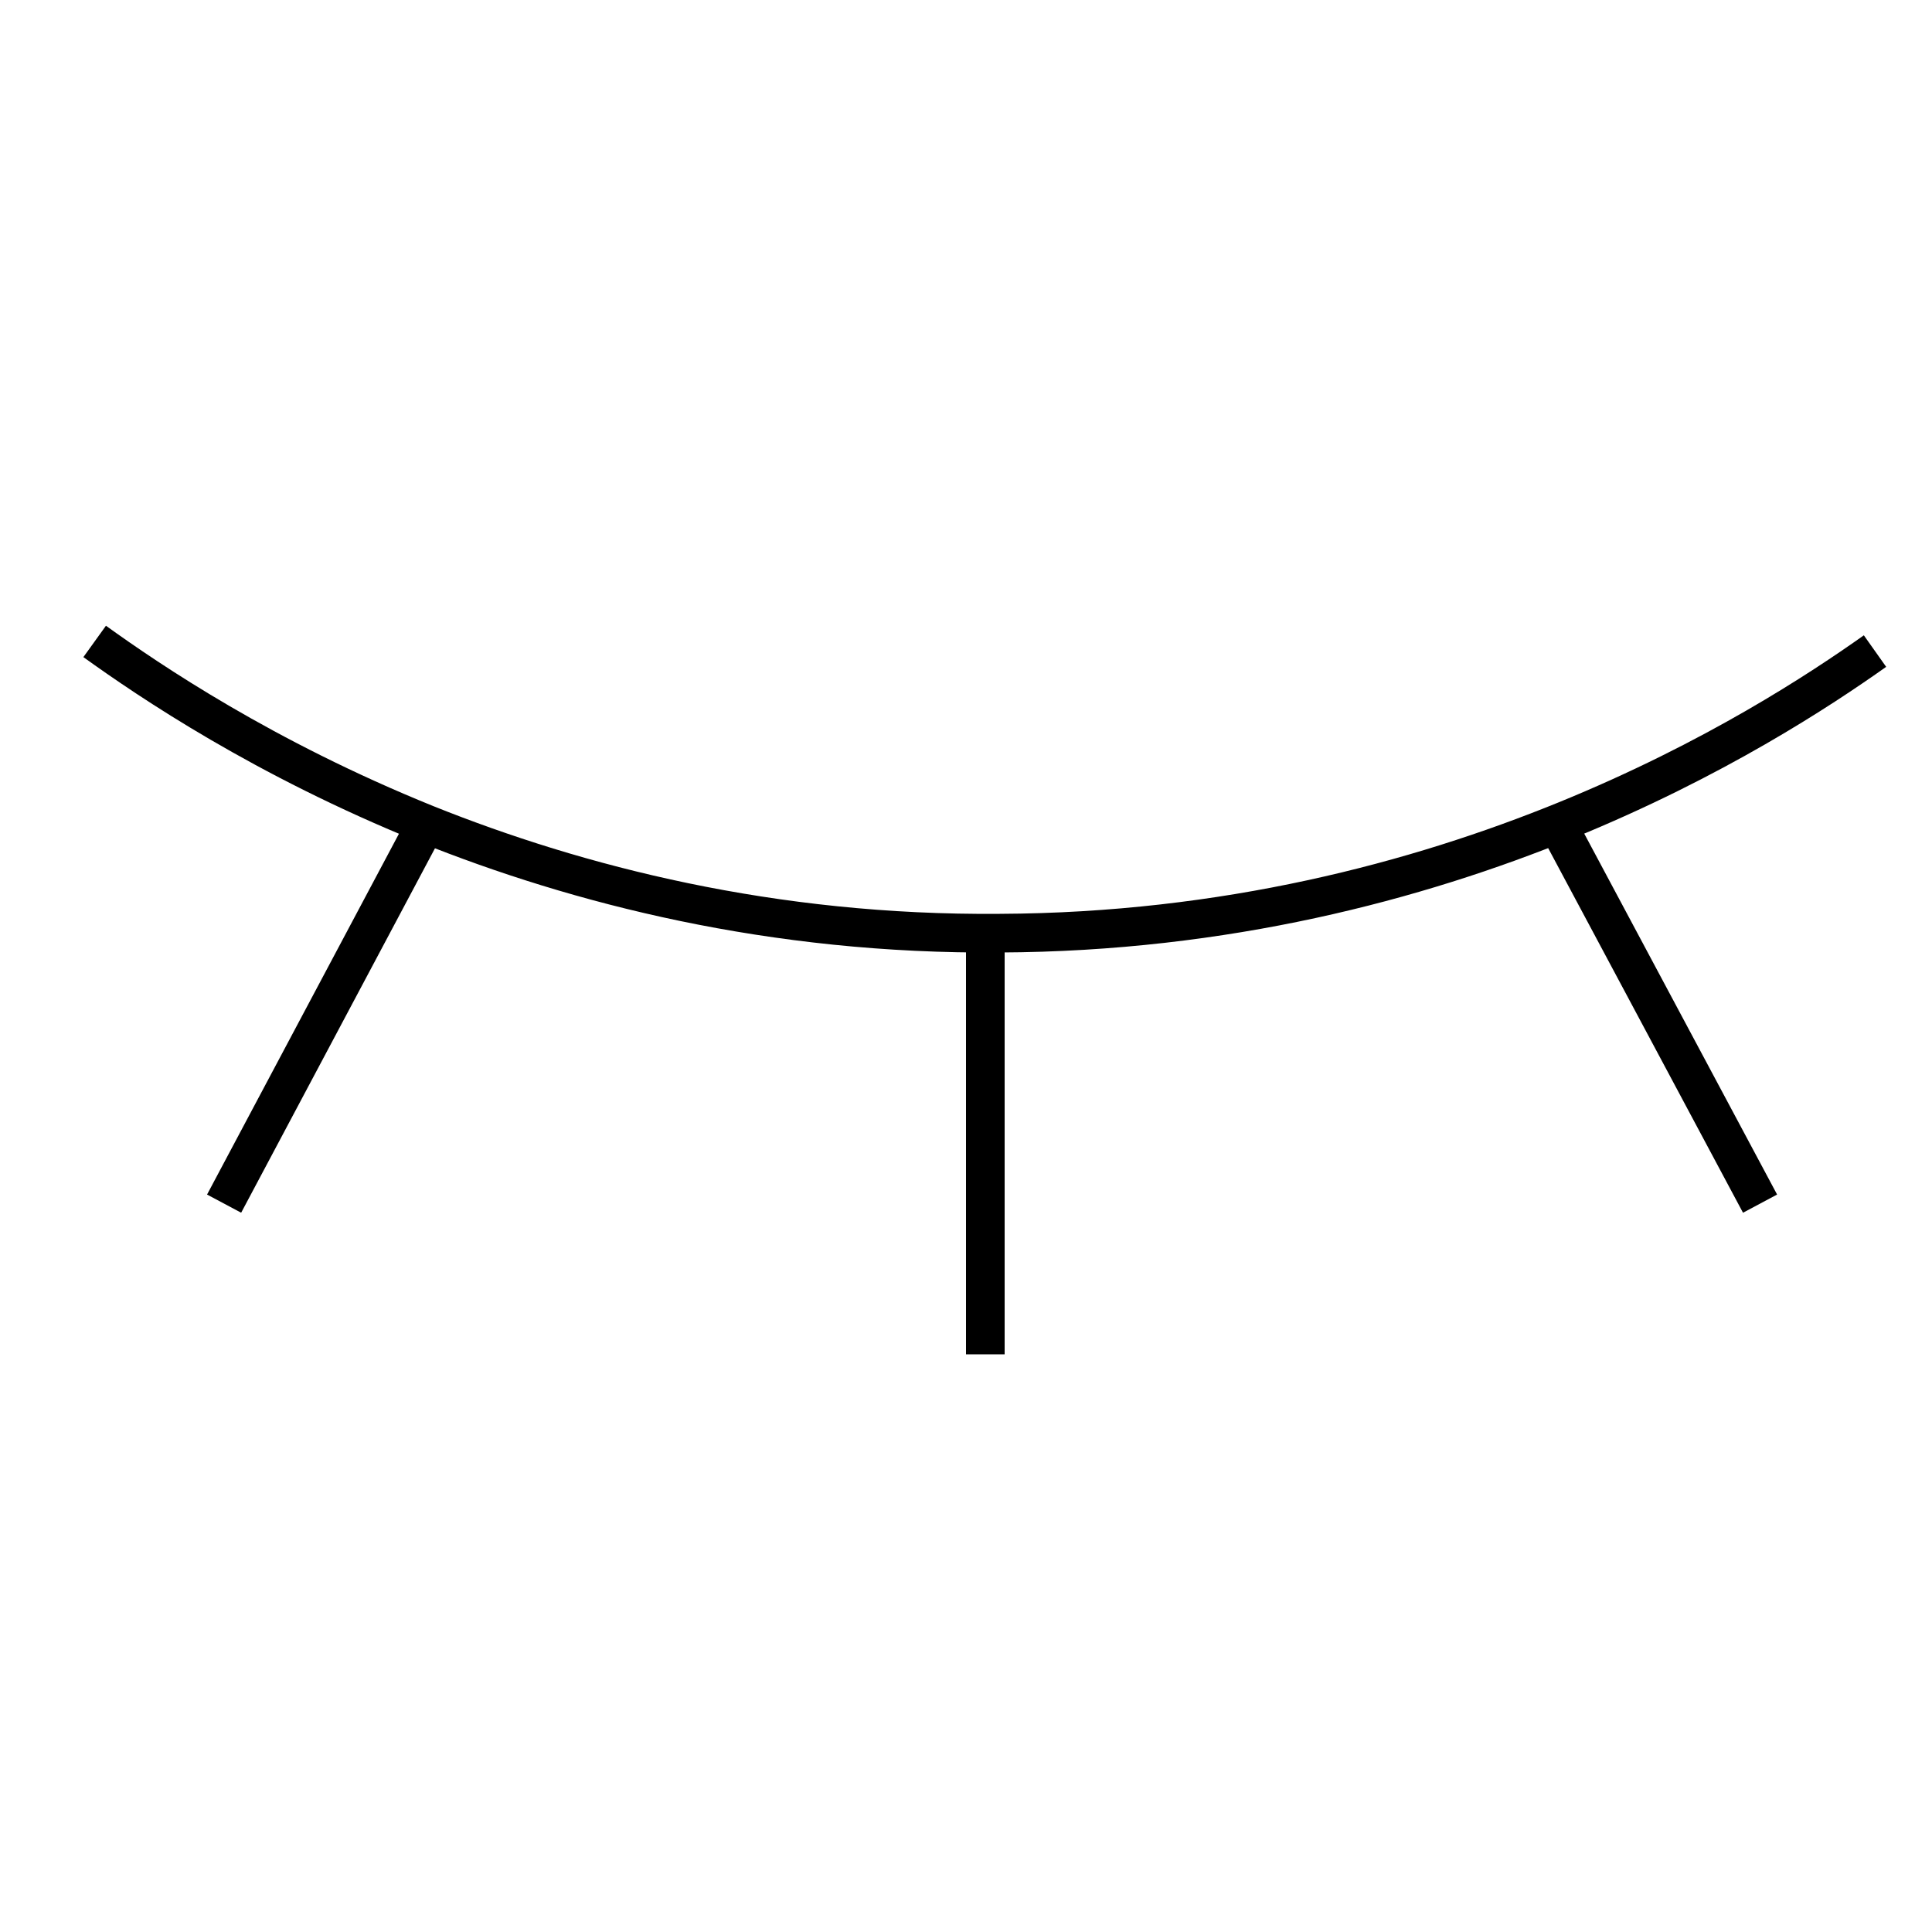
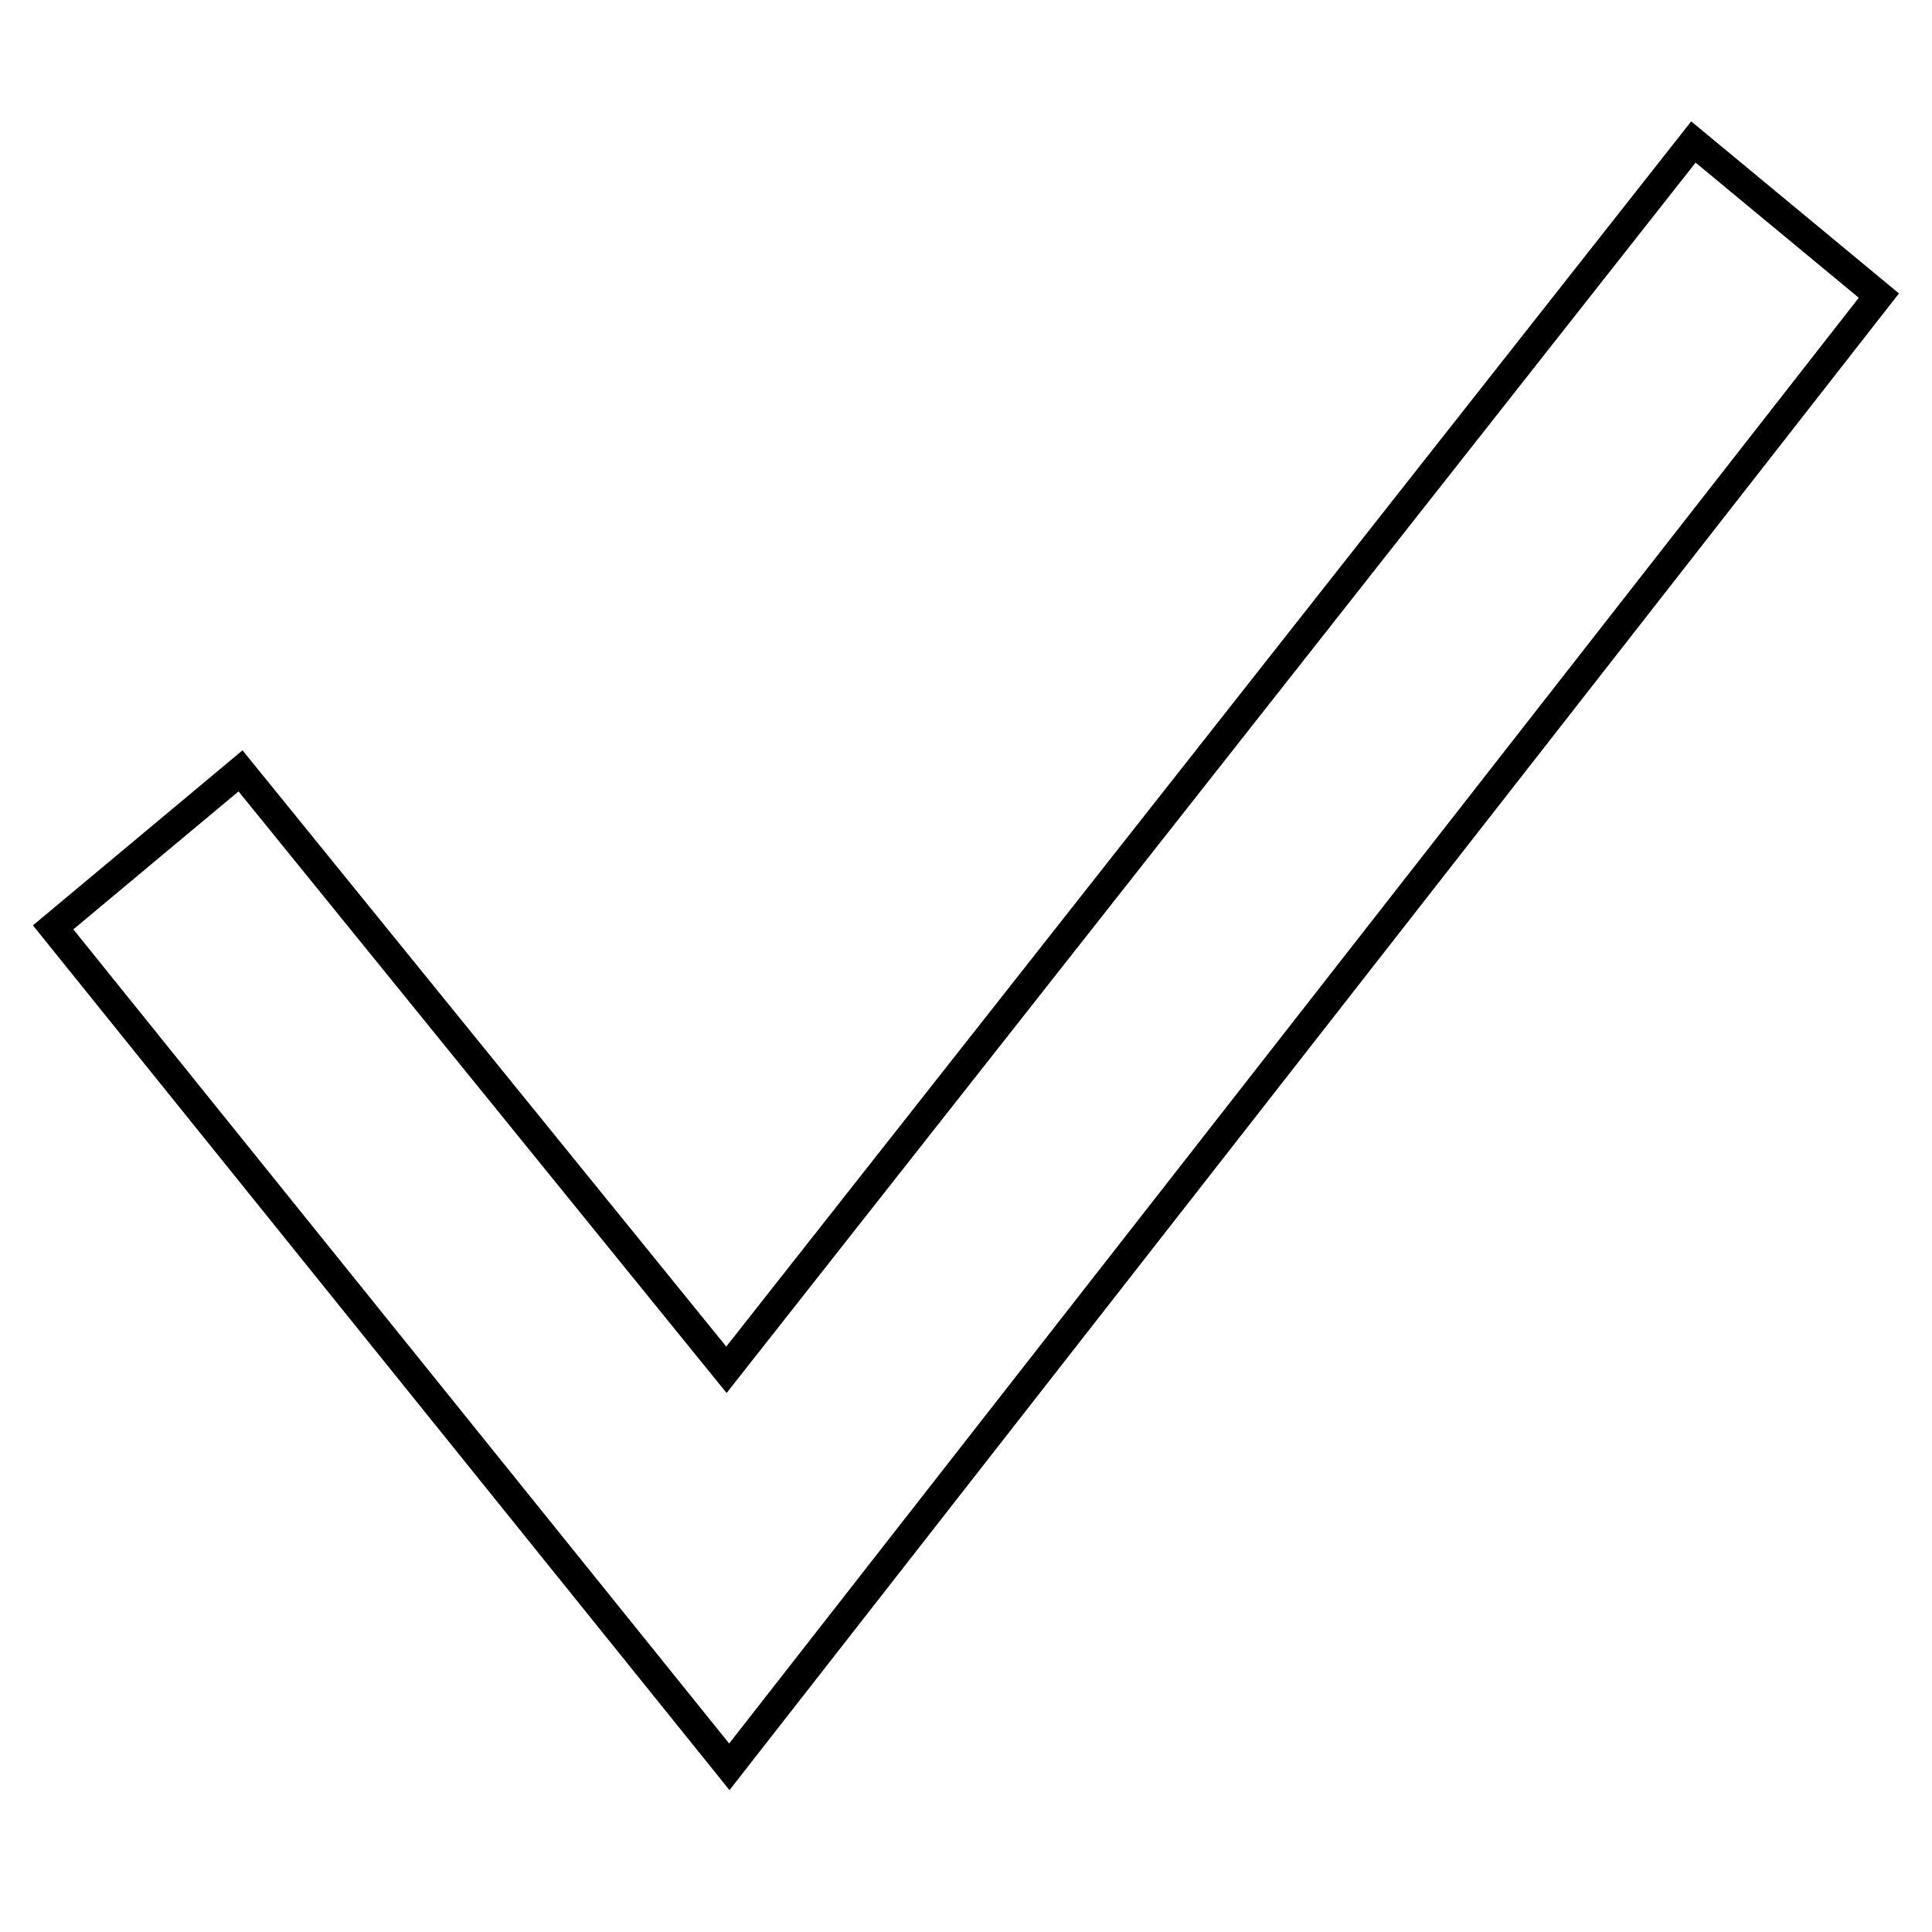
<svg xmlns="http://www.w3.org/2000/svg" version="1.1" id="Layer_1" x="0px" y="0px" viewBox="0 0 200 200" enable-background="new 0 0 200 200" xml:space="preserve">
-   <path fill="none" stroke="#000000" stroke-width="4" stroke-miterlimit="10" d="M9.8,66.4c5.7,4.1,17.5,12.1,34.3,18.9  c15.7,6.3,35.8,11.5,59.4,11.3c46.7-0.2,79.3-21.2,90.6-29.2" />
-   <line fill="none" stroke="#000000" stroke-width="4" stroke-miterlimit="10" x1="23.2" y1="124.6" x2="44.1" y2="85.3" />
-   <line fill="none" stroke="#000000" stroke-width="4" stroke-miterlimit="10" x1="182.2" y1="124.6" x2="161.2" y2="85.3" />
-   <line fill="none" stroke="#000000" stroke-width="4" stroke-miterlimit="10" x1="102" y1="140.2" x2="102" y2="96.6" />
+   <polygon fill="none" stroke="#000000" stroke-width="3" stroke-miterlimit="10" points="5.5,96 75.5,182.9 194.5,30.6 175.3,14.7   75.2,141.8 24.9,79.8 " />
</svg>
